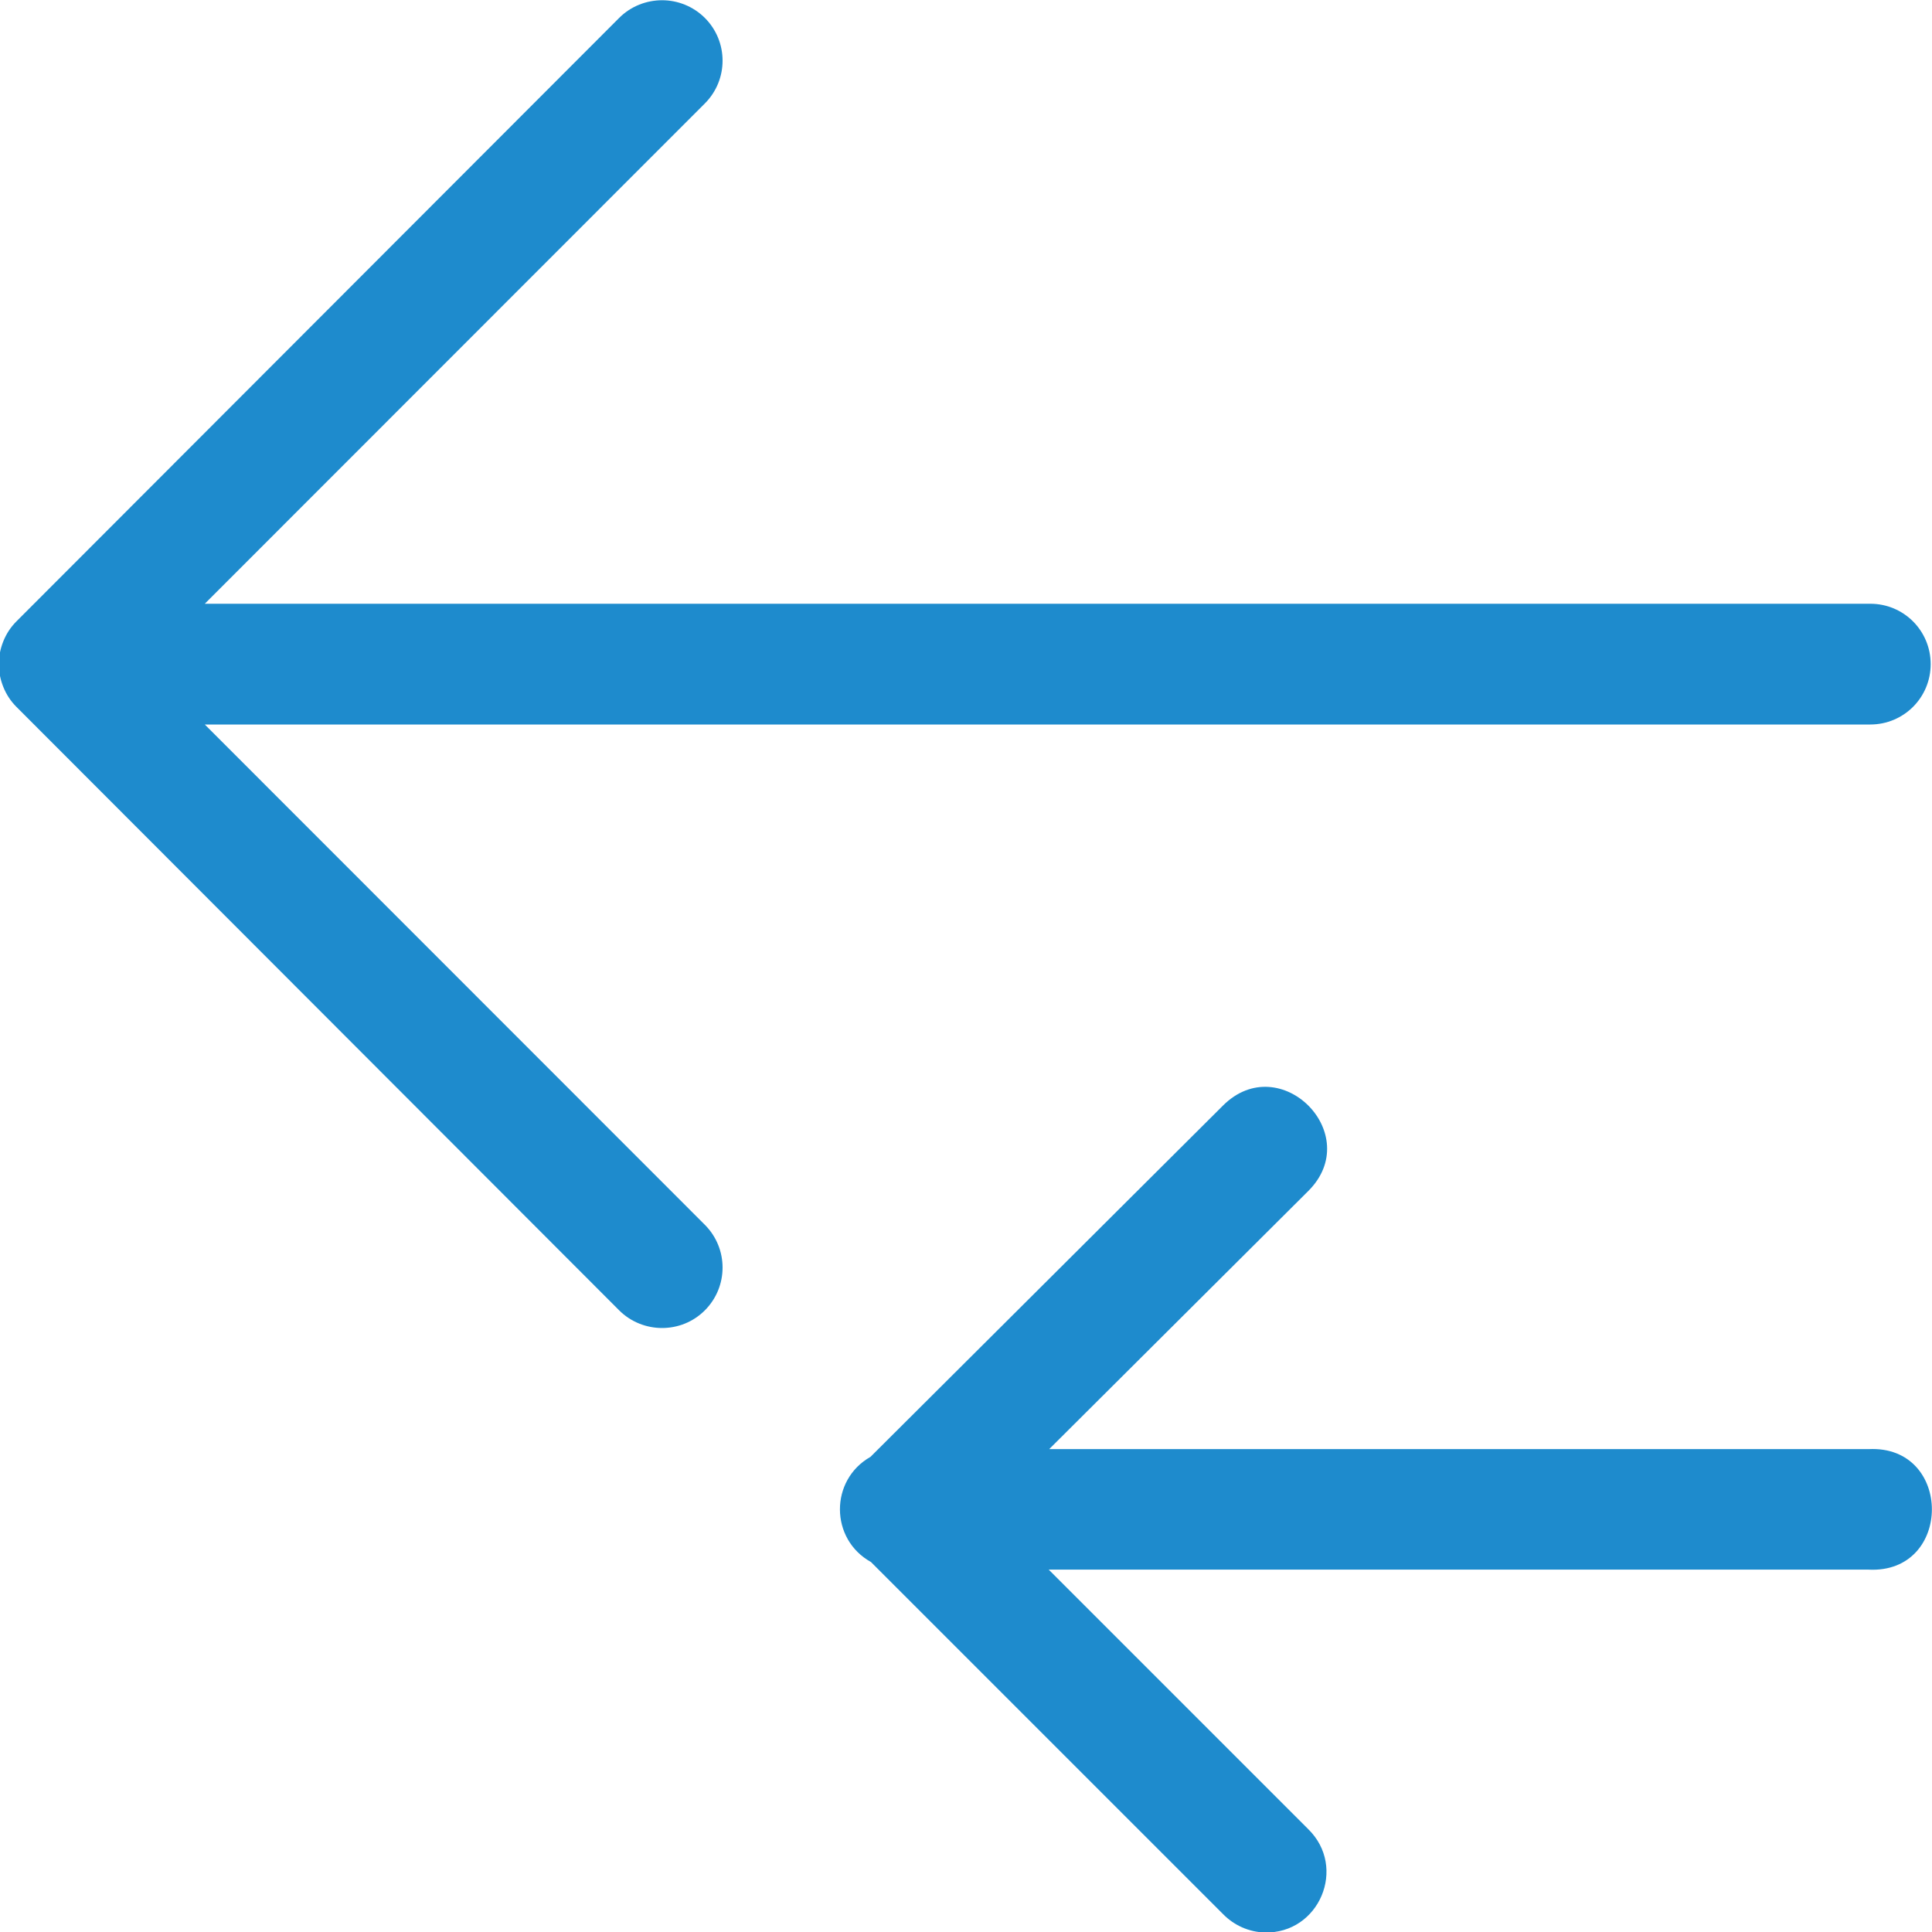
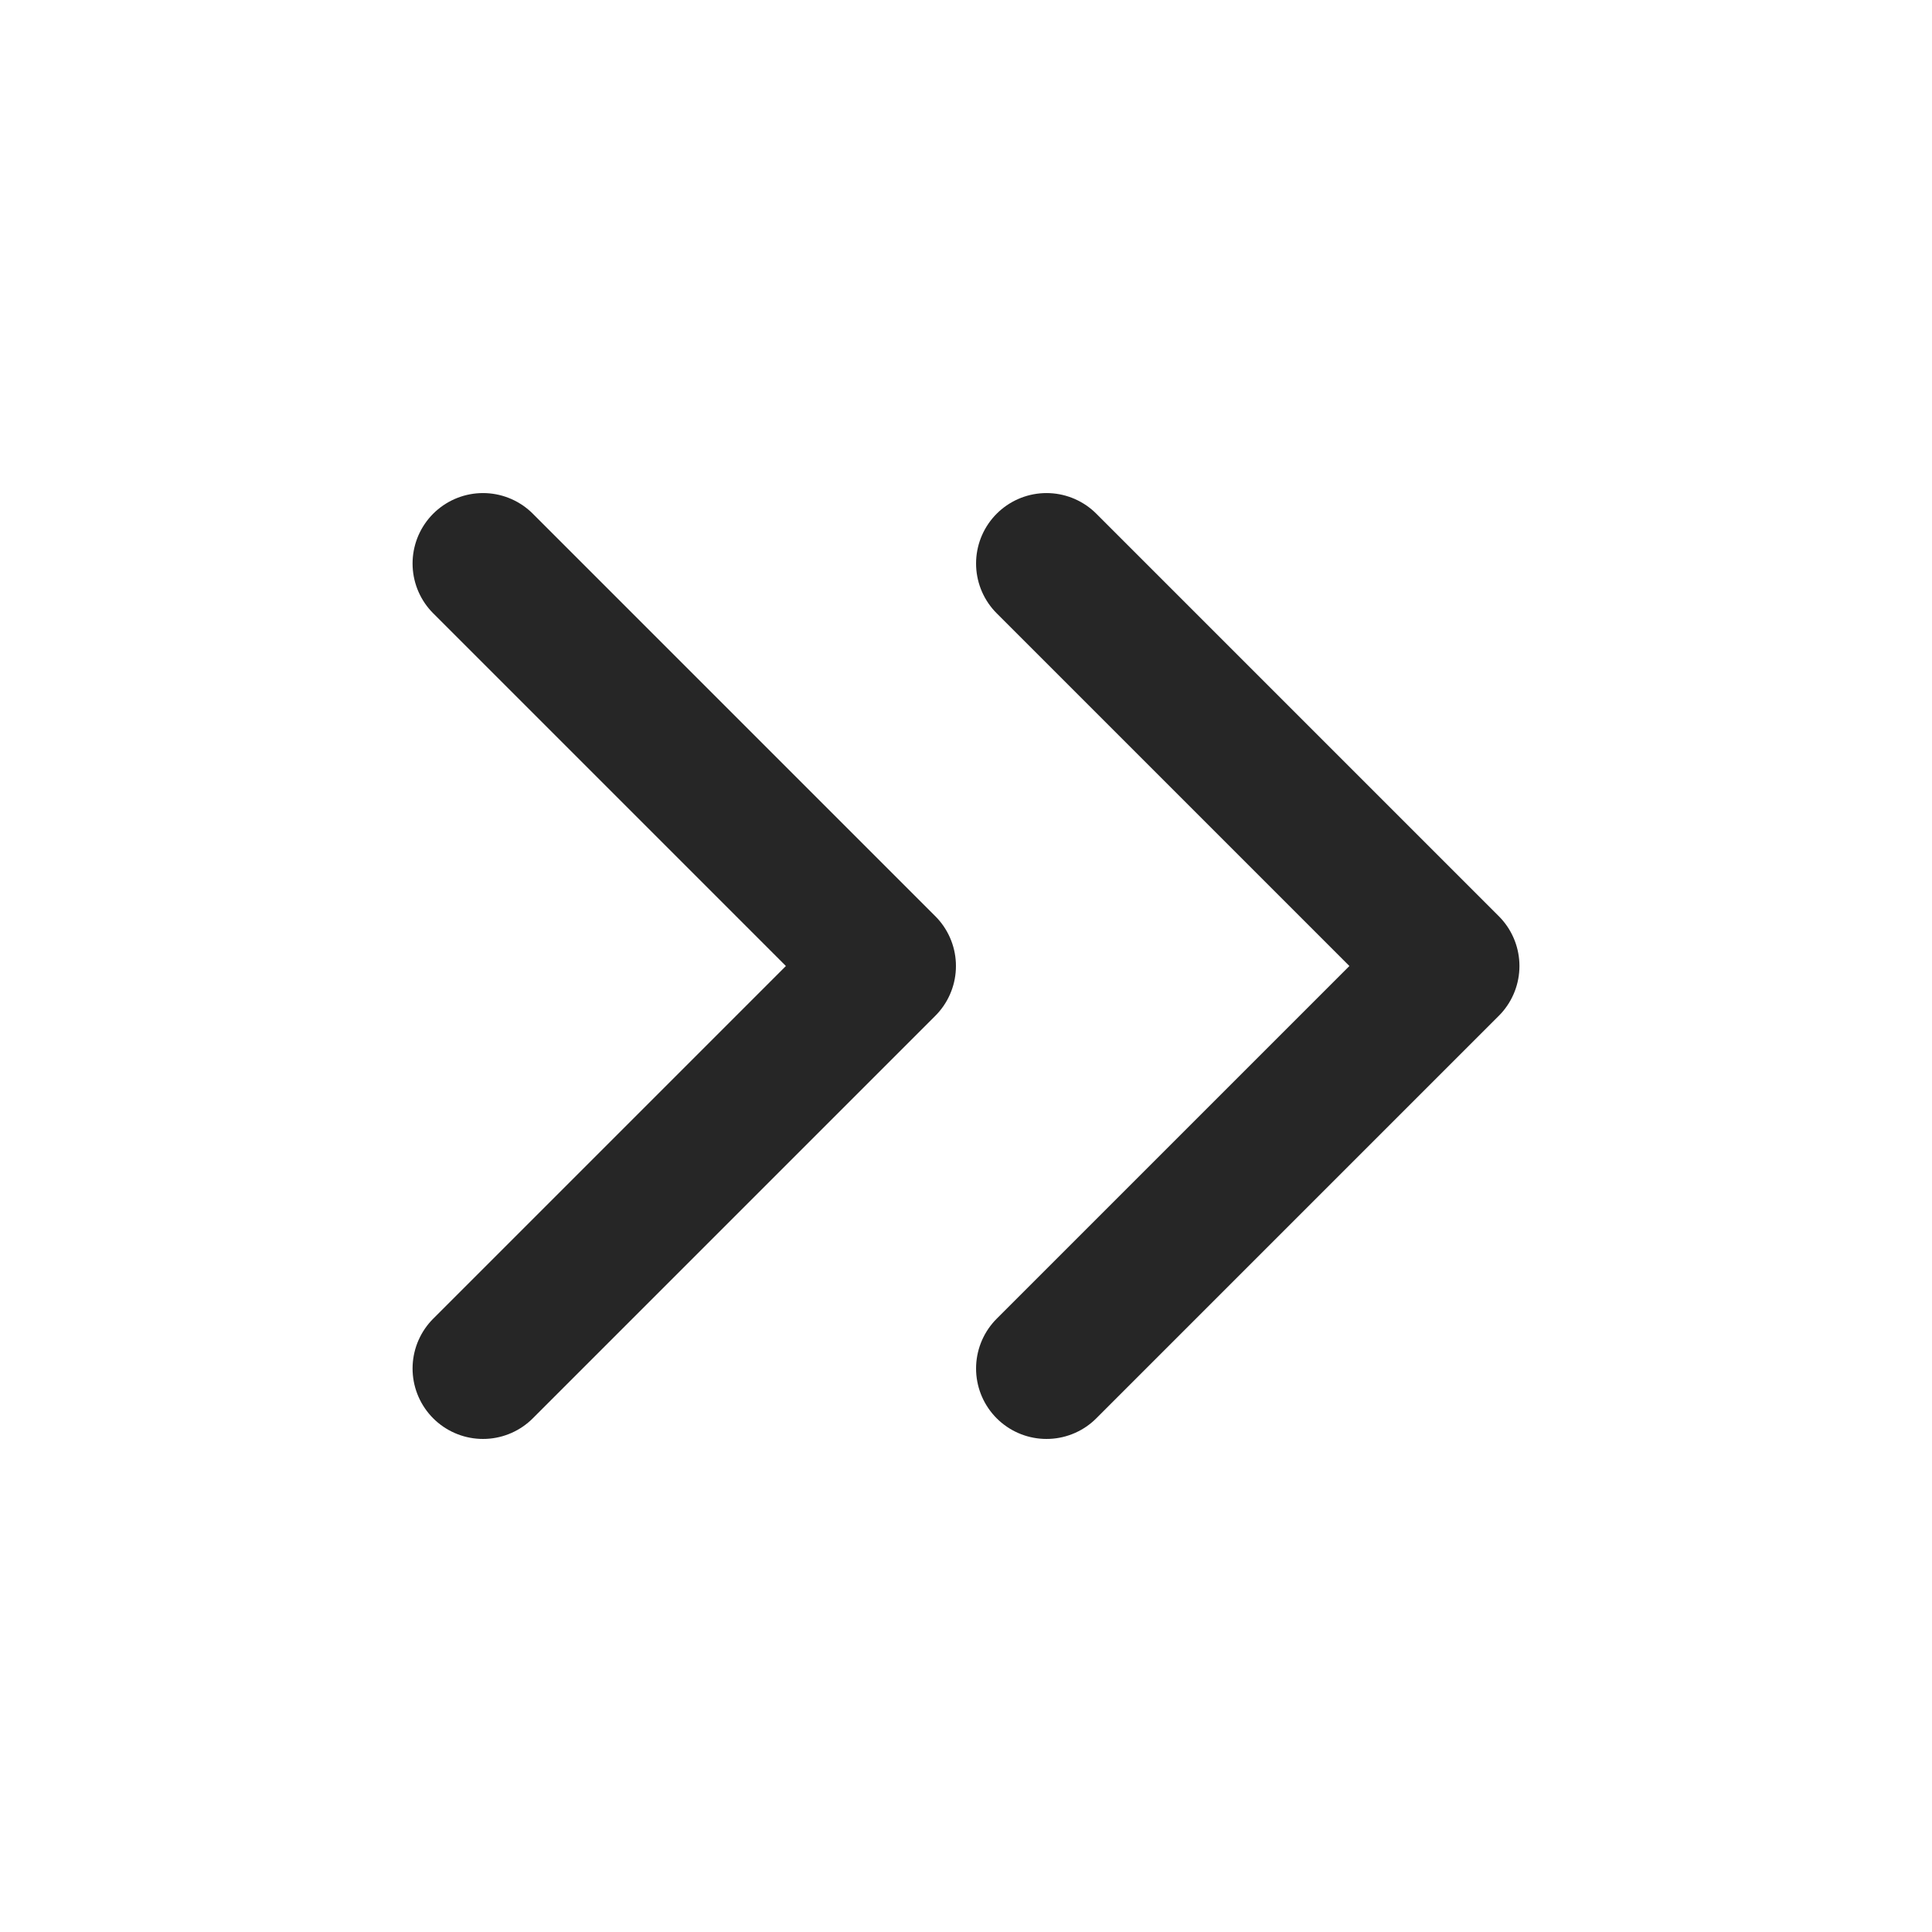
- <svg xmlns="http://www.w3.org/2000/svg" height="16" viewBox="0 0 16 16" width="16">
-   <g fill="#1e8bcd">
-     <path d="m5.483.002c.128 0 .256.049.354.146.196.196.196.513 0 .709l-4.141 4.143h13.793c.277 0 .5.223.5.5s-.223.5-.5.5h-13.793l4.141 4.143c.196.196.196.513 0 .709-.098.098-.226.146-.354.146s-.258-.049-.355-.146l-4.992-4.998c-.047-.047-.084-.103-.109-.166-.023-.058-.037-.121-.037-.188s.014-.13.037-.188c.025-.063.062-.119.109-.166l4.992-4.998c.098-.098.228-.146.355-.146z" />
-     <path d="m10.473 16.004c-.13-.004-.253-.059-.344-.152l-2.916-2.916c-.341-.189-.343-.679-.004-.871l2.92-2.91c.473-.47 1.178.239.705.709l-2.145 2.137h6.785c.7-.036.7 1.034 0 .998h-6.789l2.148 2.148c.326.317.093.869-.361.857z" fill-rule="evenodd" />
+ <svg xmlns="http://www.w3.org/2000/svg" width="16" height="16" viewBox="0 0 16 16">
+   <g transform="translate(0 0) scale(0.66667)" fill="none" stroke="#262626" stroke-width="1.75" stroke-linecap="round" stroke-linejoin="round">
+     <path d="m6 17 5-5-5-5" />
+     <path d="m13 17 5-5-5-5" />
  </g>
</svg>
